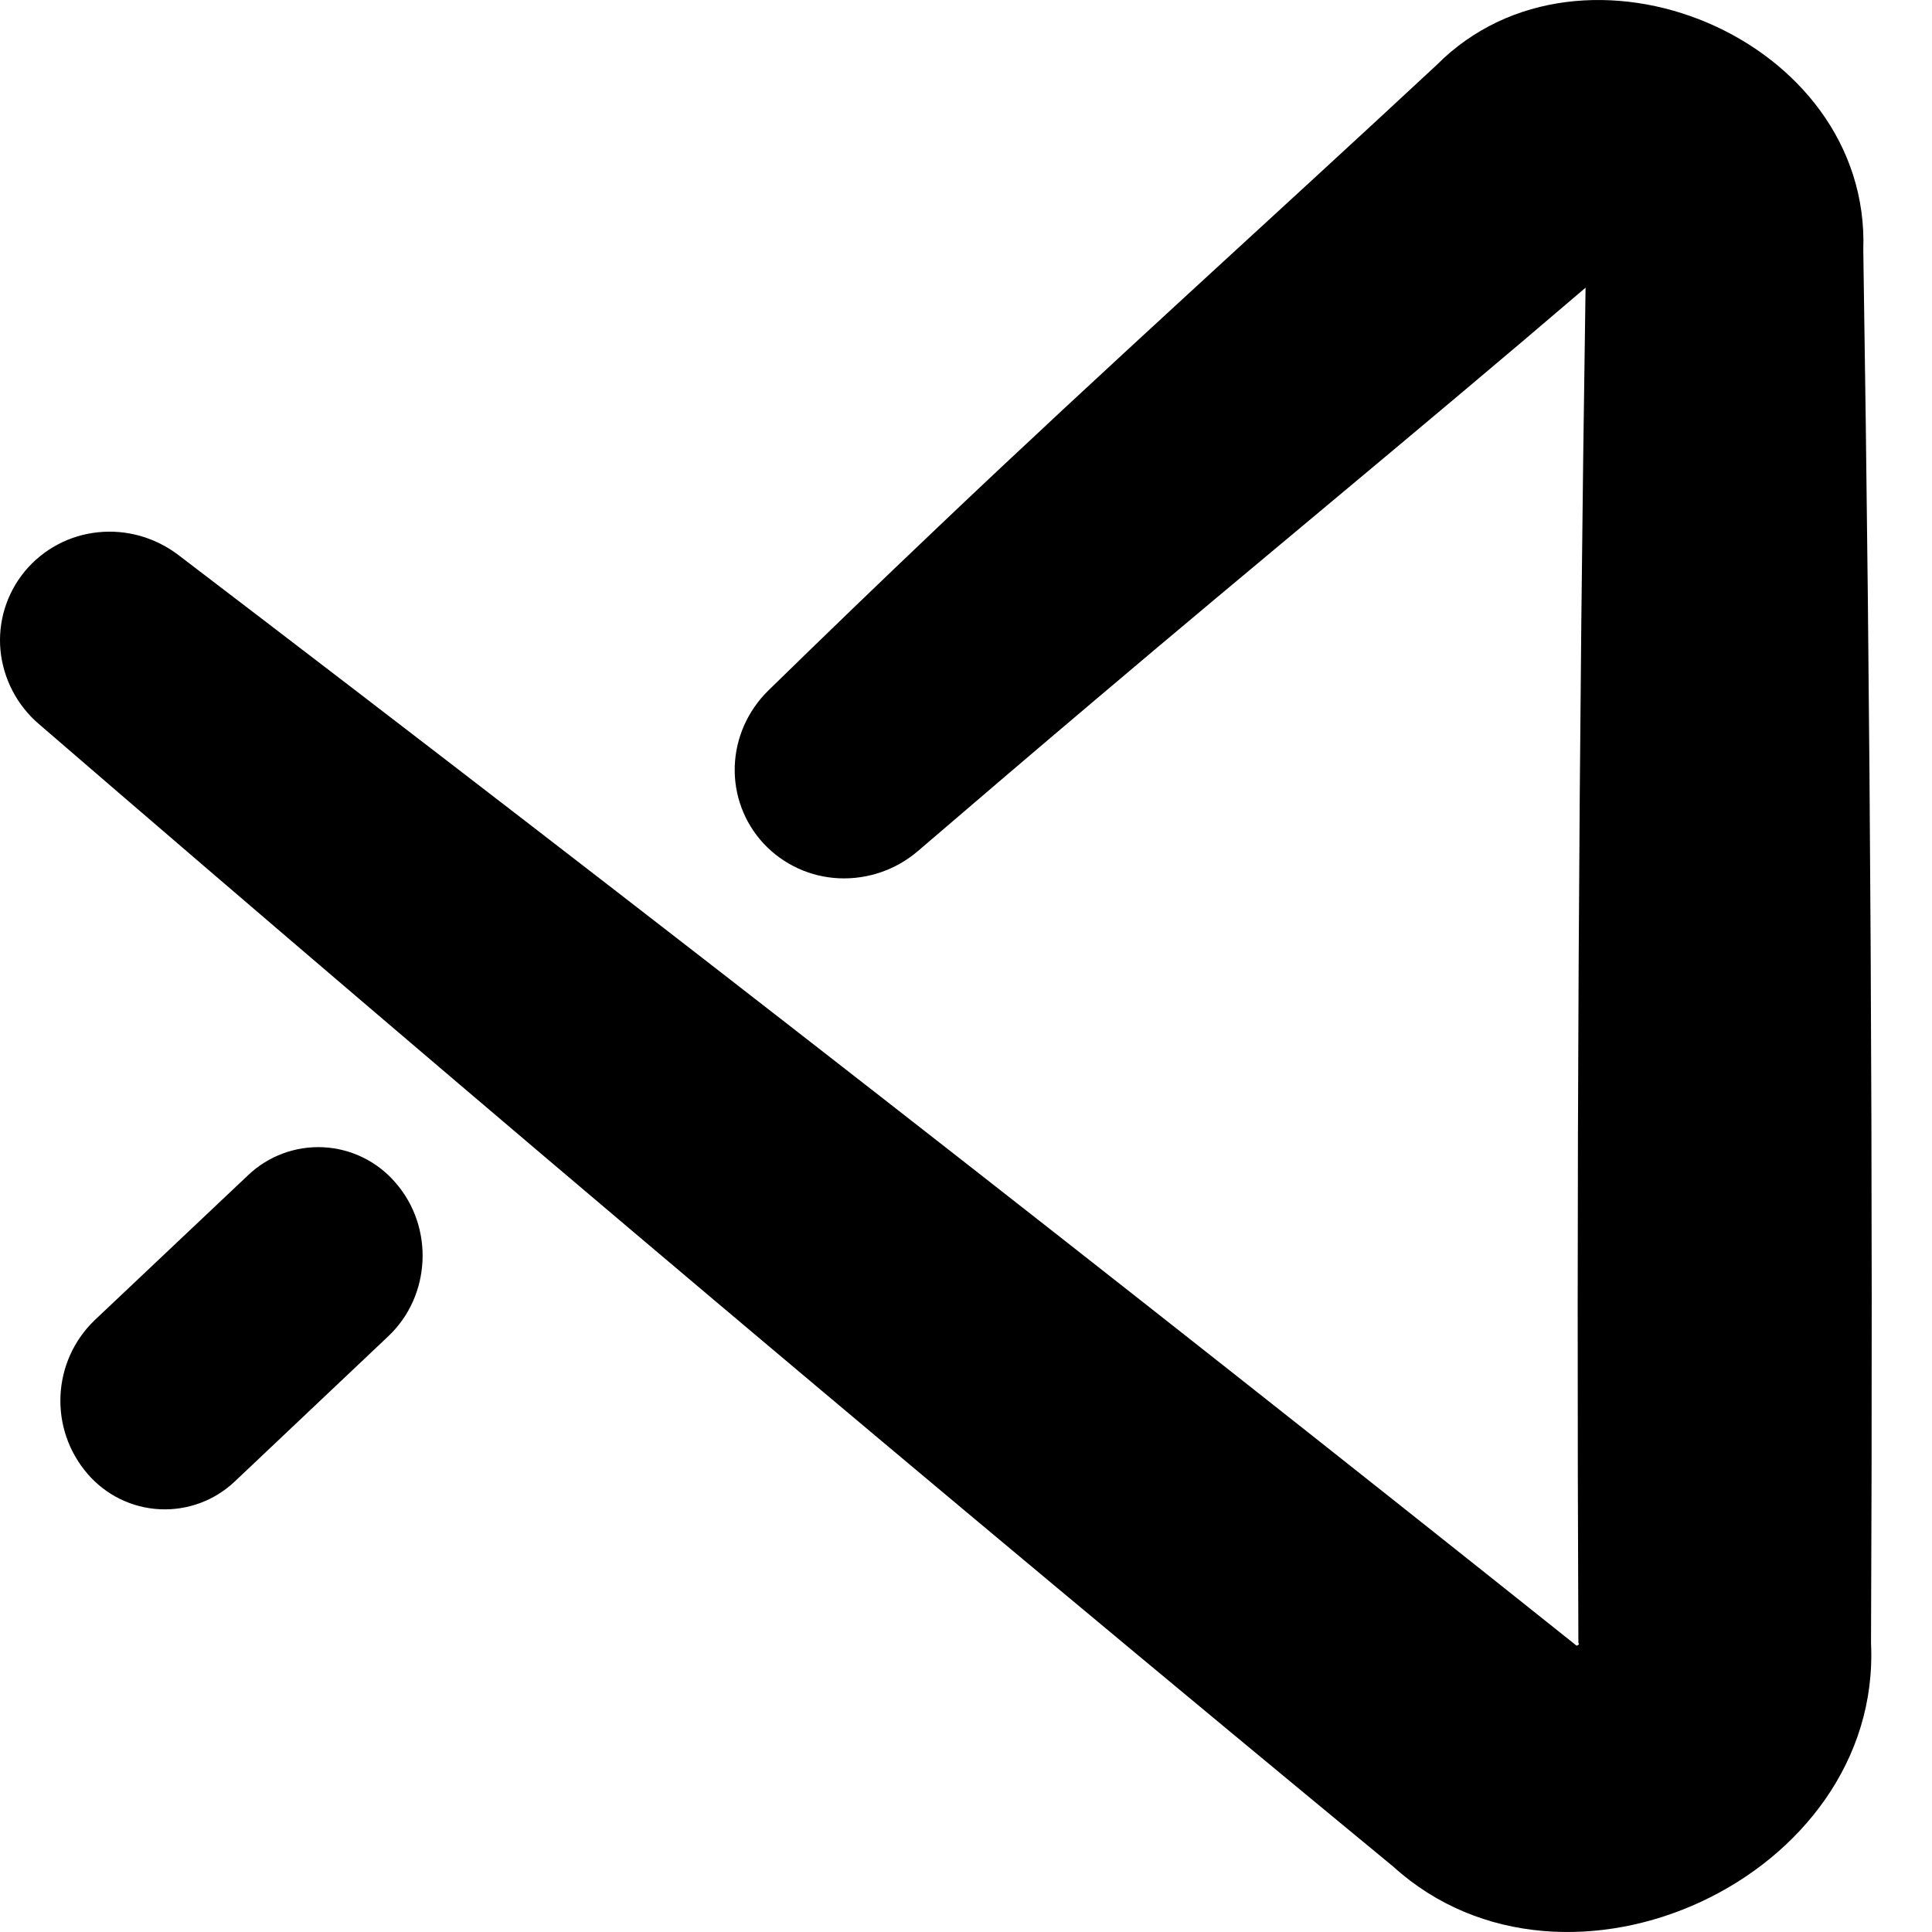
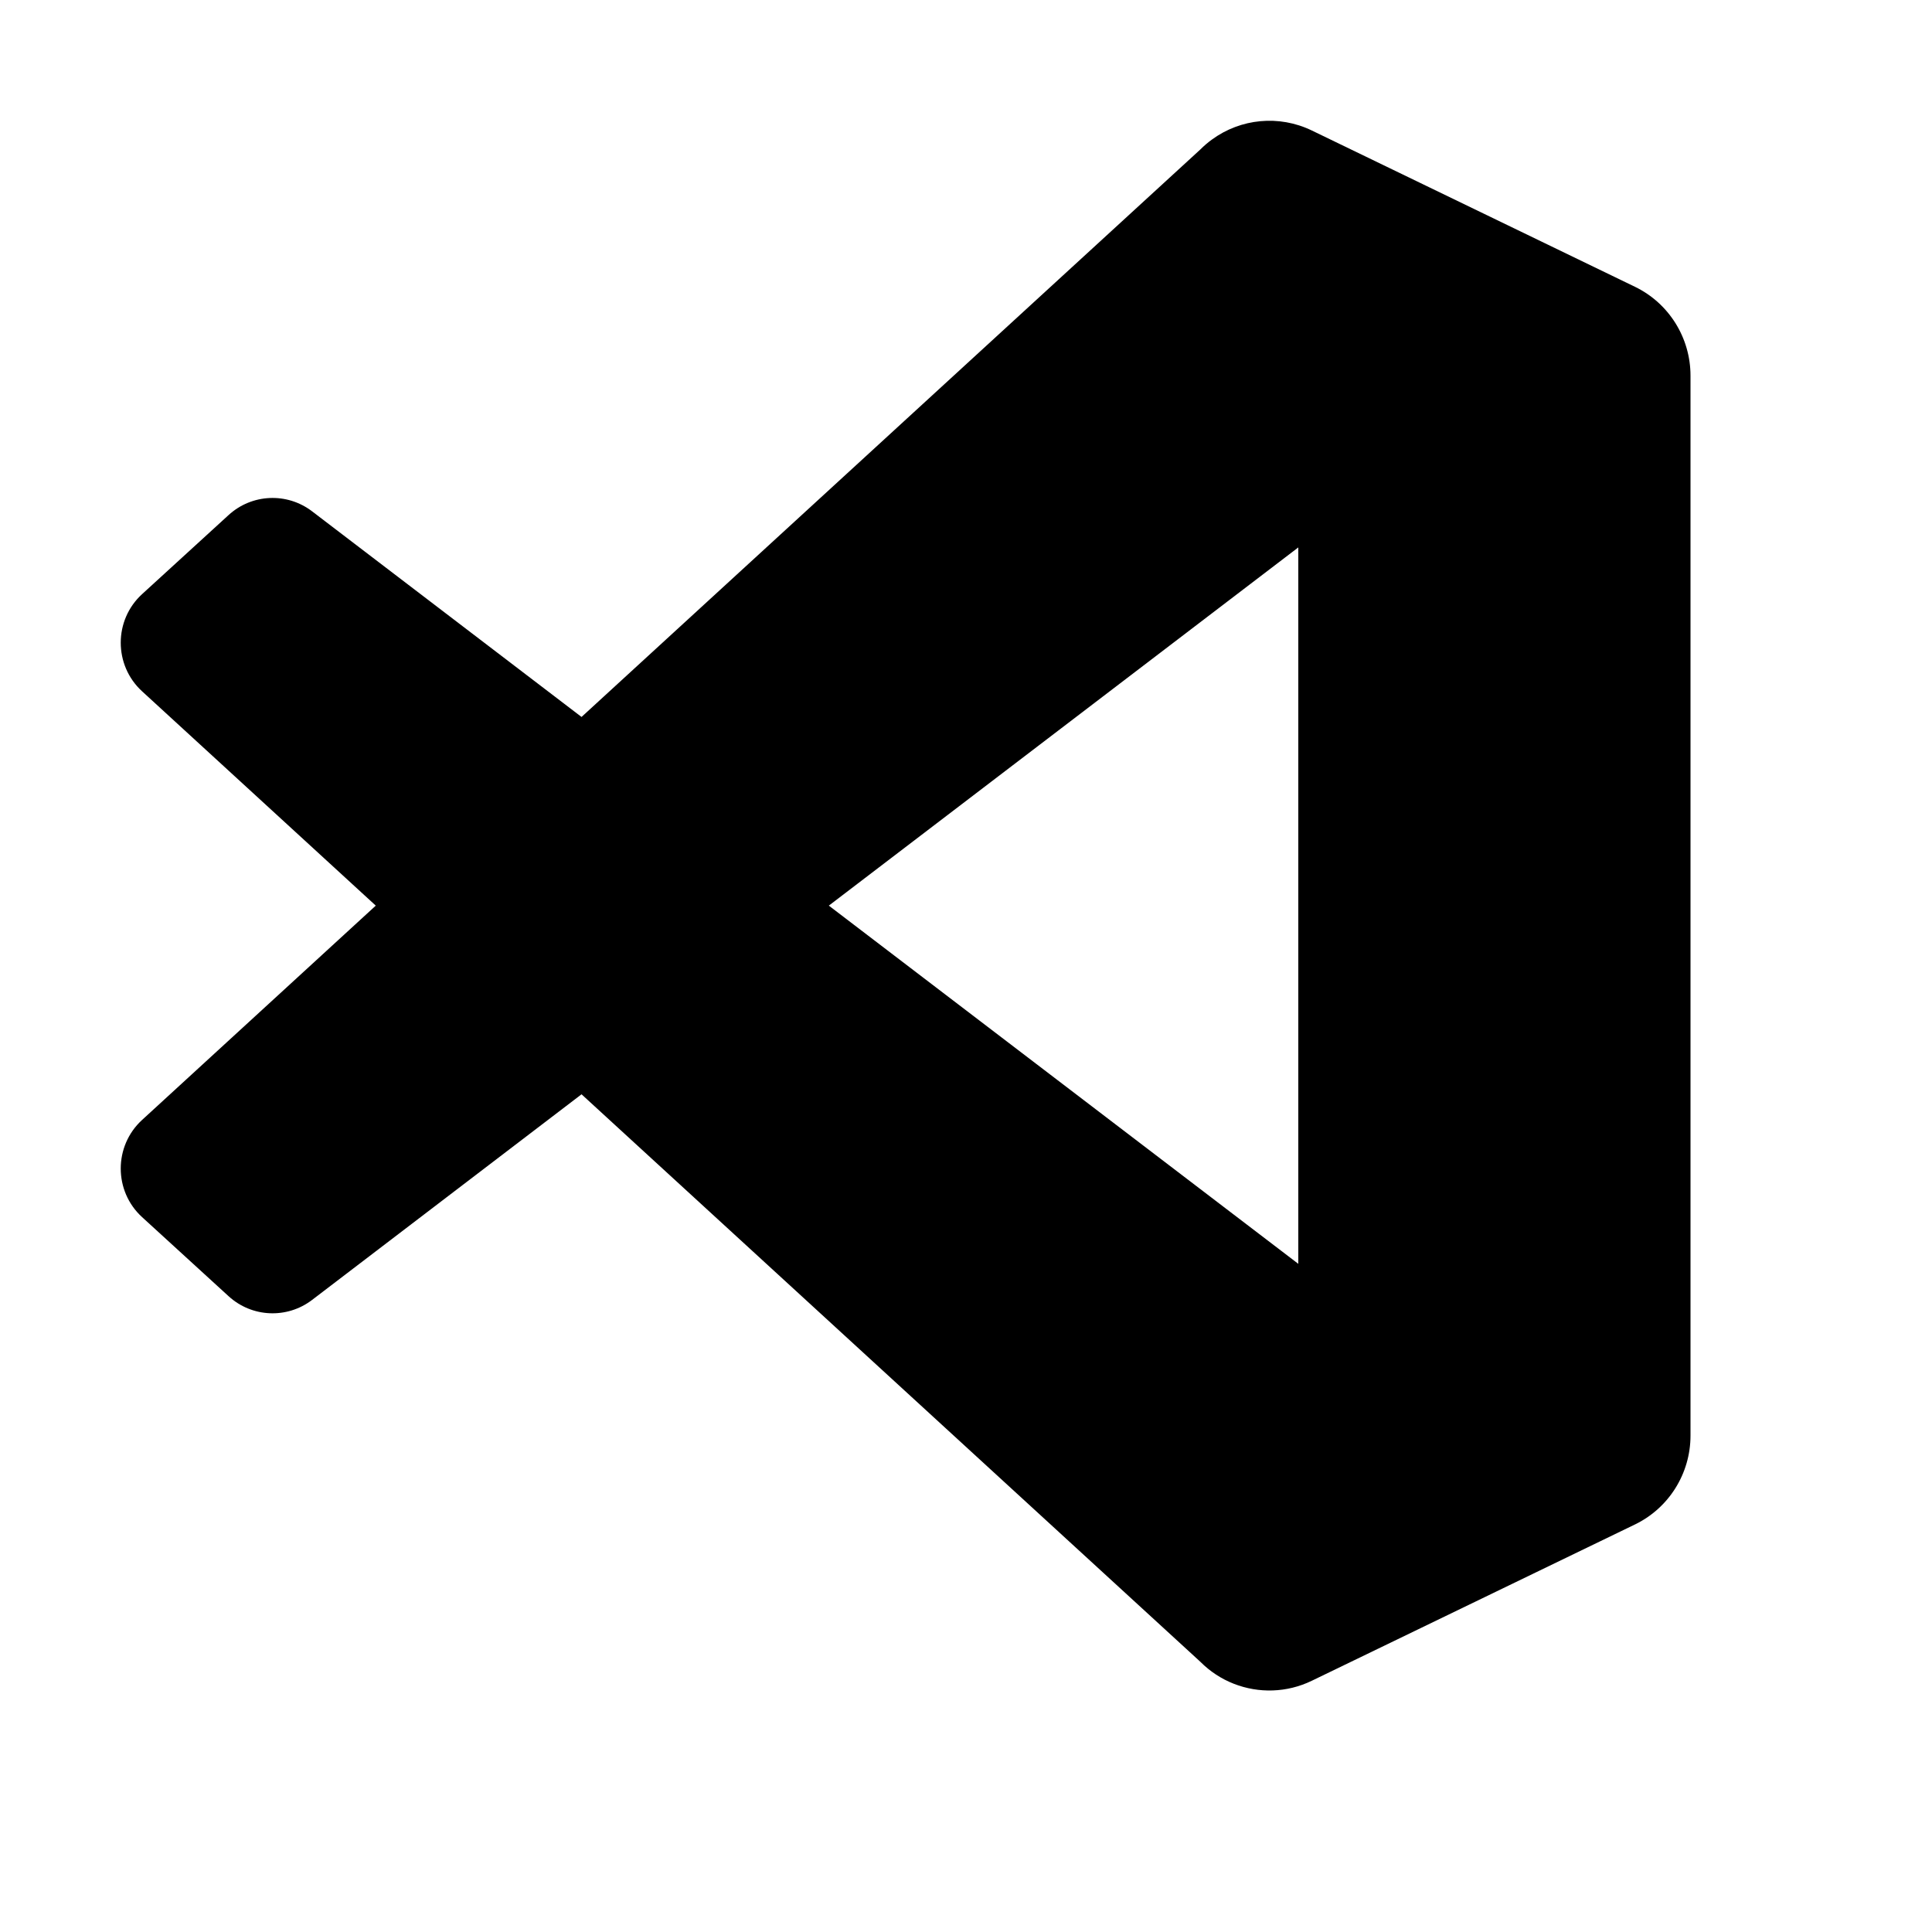
- <svg xmlns="http://www.w3.org/2000/svg" width="32" height="32" viewBox="0 0 32 32">
-   <path d="M23.797 1.075c2.416-2.43 7.192-.453 7.065 3.068a1146.49 1146.49 0 0 1 .128 23.075c.183 3.877-5.041 6.299-7.91 3.702A1323.535 1323.535 0 0 1 .645 11.993a1.847 1.847 0 0 1-.637-1.219c-.045-.473.1-.944.402-1.31a1.813 1.813 0 0 1 1.214-.648c.477-.05.953.089 1.331.377a1336.065 1336.065 0 0 1 23.15 18.058c.016.023.073-.036.038-.033a1141.785 1141.785 0 0 1 .119-22.453c-2.705 2.315-5.436 4.551-8.115 6.822-.986.834-1.959 1.664-2.942 2.508a1.882 1.882 0 0 1-1.307.452 1.818 1.818 0 0 1-1.25-.575 1.79 1.79 0 0 1-.478-1.282c.016-.475.219-.924.559-1.256.934-.912 1.864-1.809 2.811-2.708 2.736-2.604 5.532-5.115 8.257-7.651ZM4.105 19.469a1.685 1.685 0 0 1 2.445.119c.643.736.59 1.874-.117 2.543l-2.537 2.4a1.685 1.685 0 0 1-2.445-.119 1.852 1.852 0 0 1 .114-2.543l2.54-2.4Z" />
+ <svg xmlns="http://www.w3.org/2000/svg" width="32" height="32" viewBox="0 0 32 32" fill="none">
+   <path d="M21.727 27.839C21.314 28.039 20.847 28.049 20.437 27.889C20.232 27.809 20.042 27.686 19.88 27.523L9.632 18.125L5.169 21.531C4.753 21.848 4.172 21.822 3.786 21.469L2.354 20.16C1.882 19.729 1.882 18.982 2.353 18.55L6.224 15L2.353 11.45C1.882 11.018 1.882 10.271 2.354 9.84L3.786 8.531C4.172 8.178 4.753 8.152 5.169 8.469L9.632 11.875L19.88 2.477C19.941 2.416 20.006 2.36 20.074 2.311C20.55 1.963 21.184 1.899 21.727 2.161L27.08 4.75C27.642 5.022 28 5.594 28 6.222V16H21.504V9.067L13.728 15L21.504 20.933V16H28V23.778C28 24.406 27.642 24.978 27.08 25.25L21.727 27.839Z" fill="black" />
</svg>
